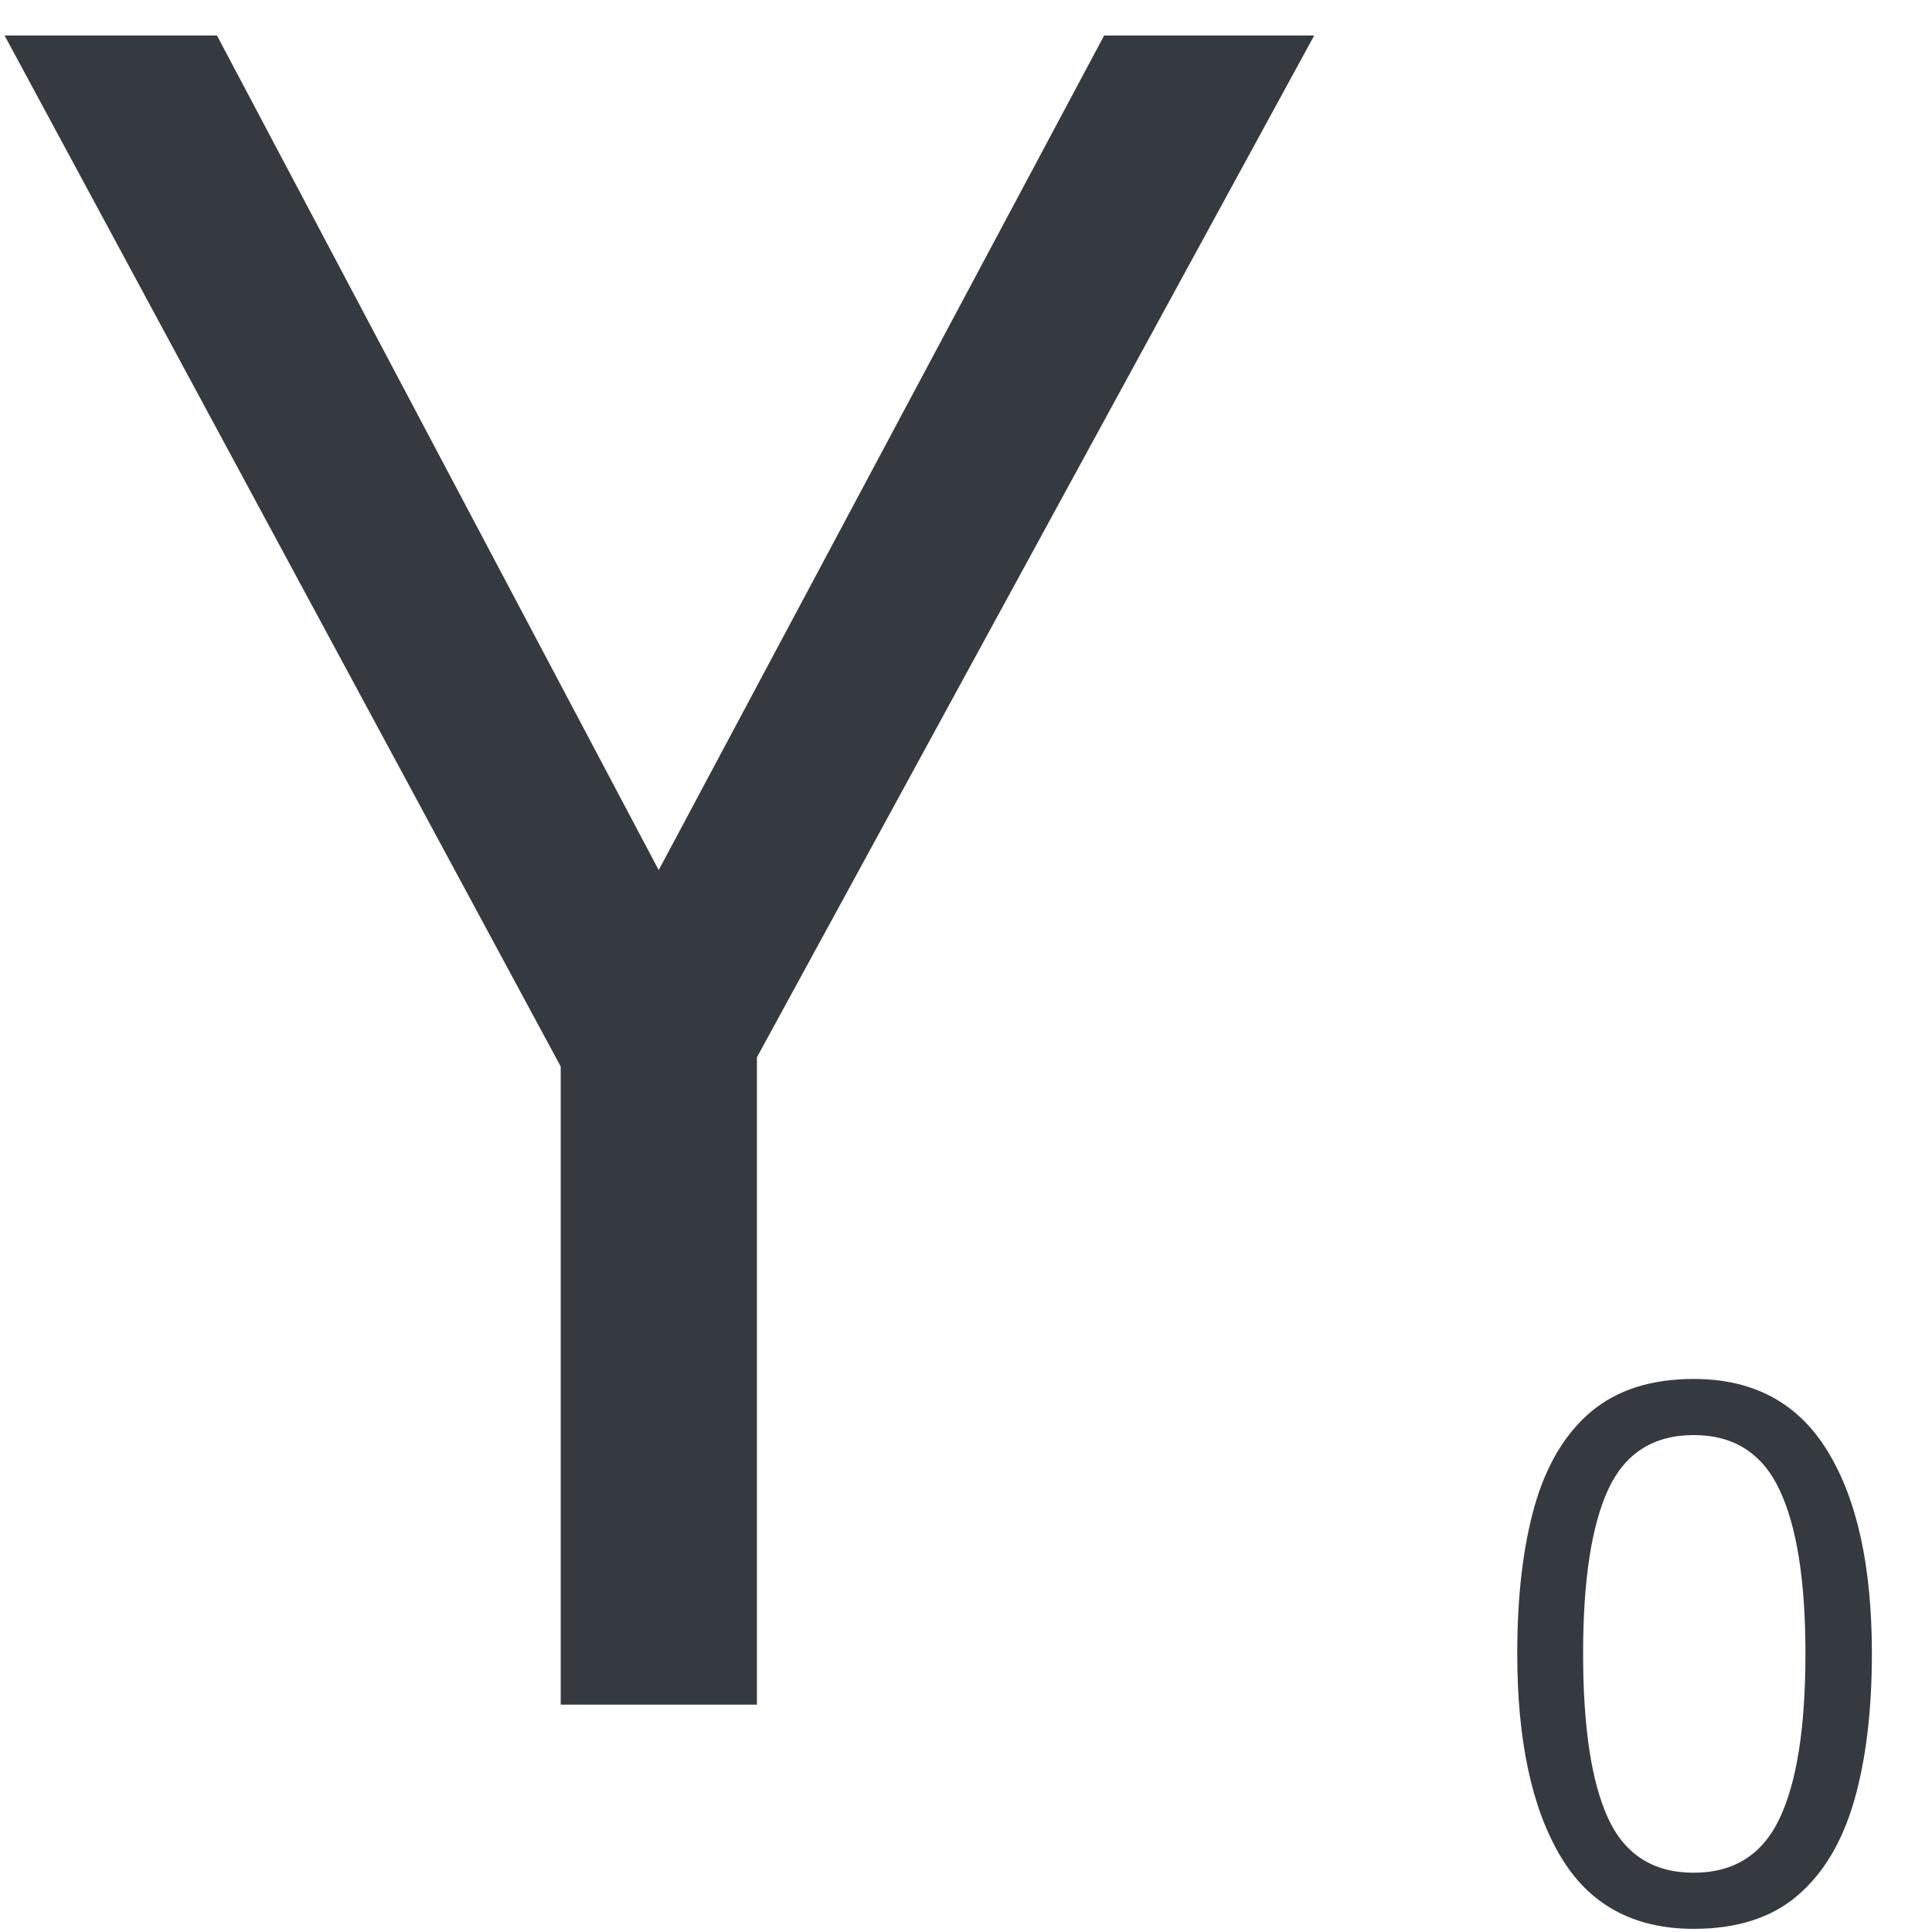
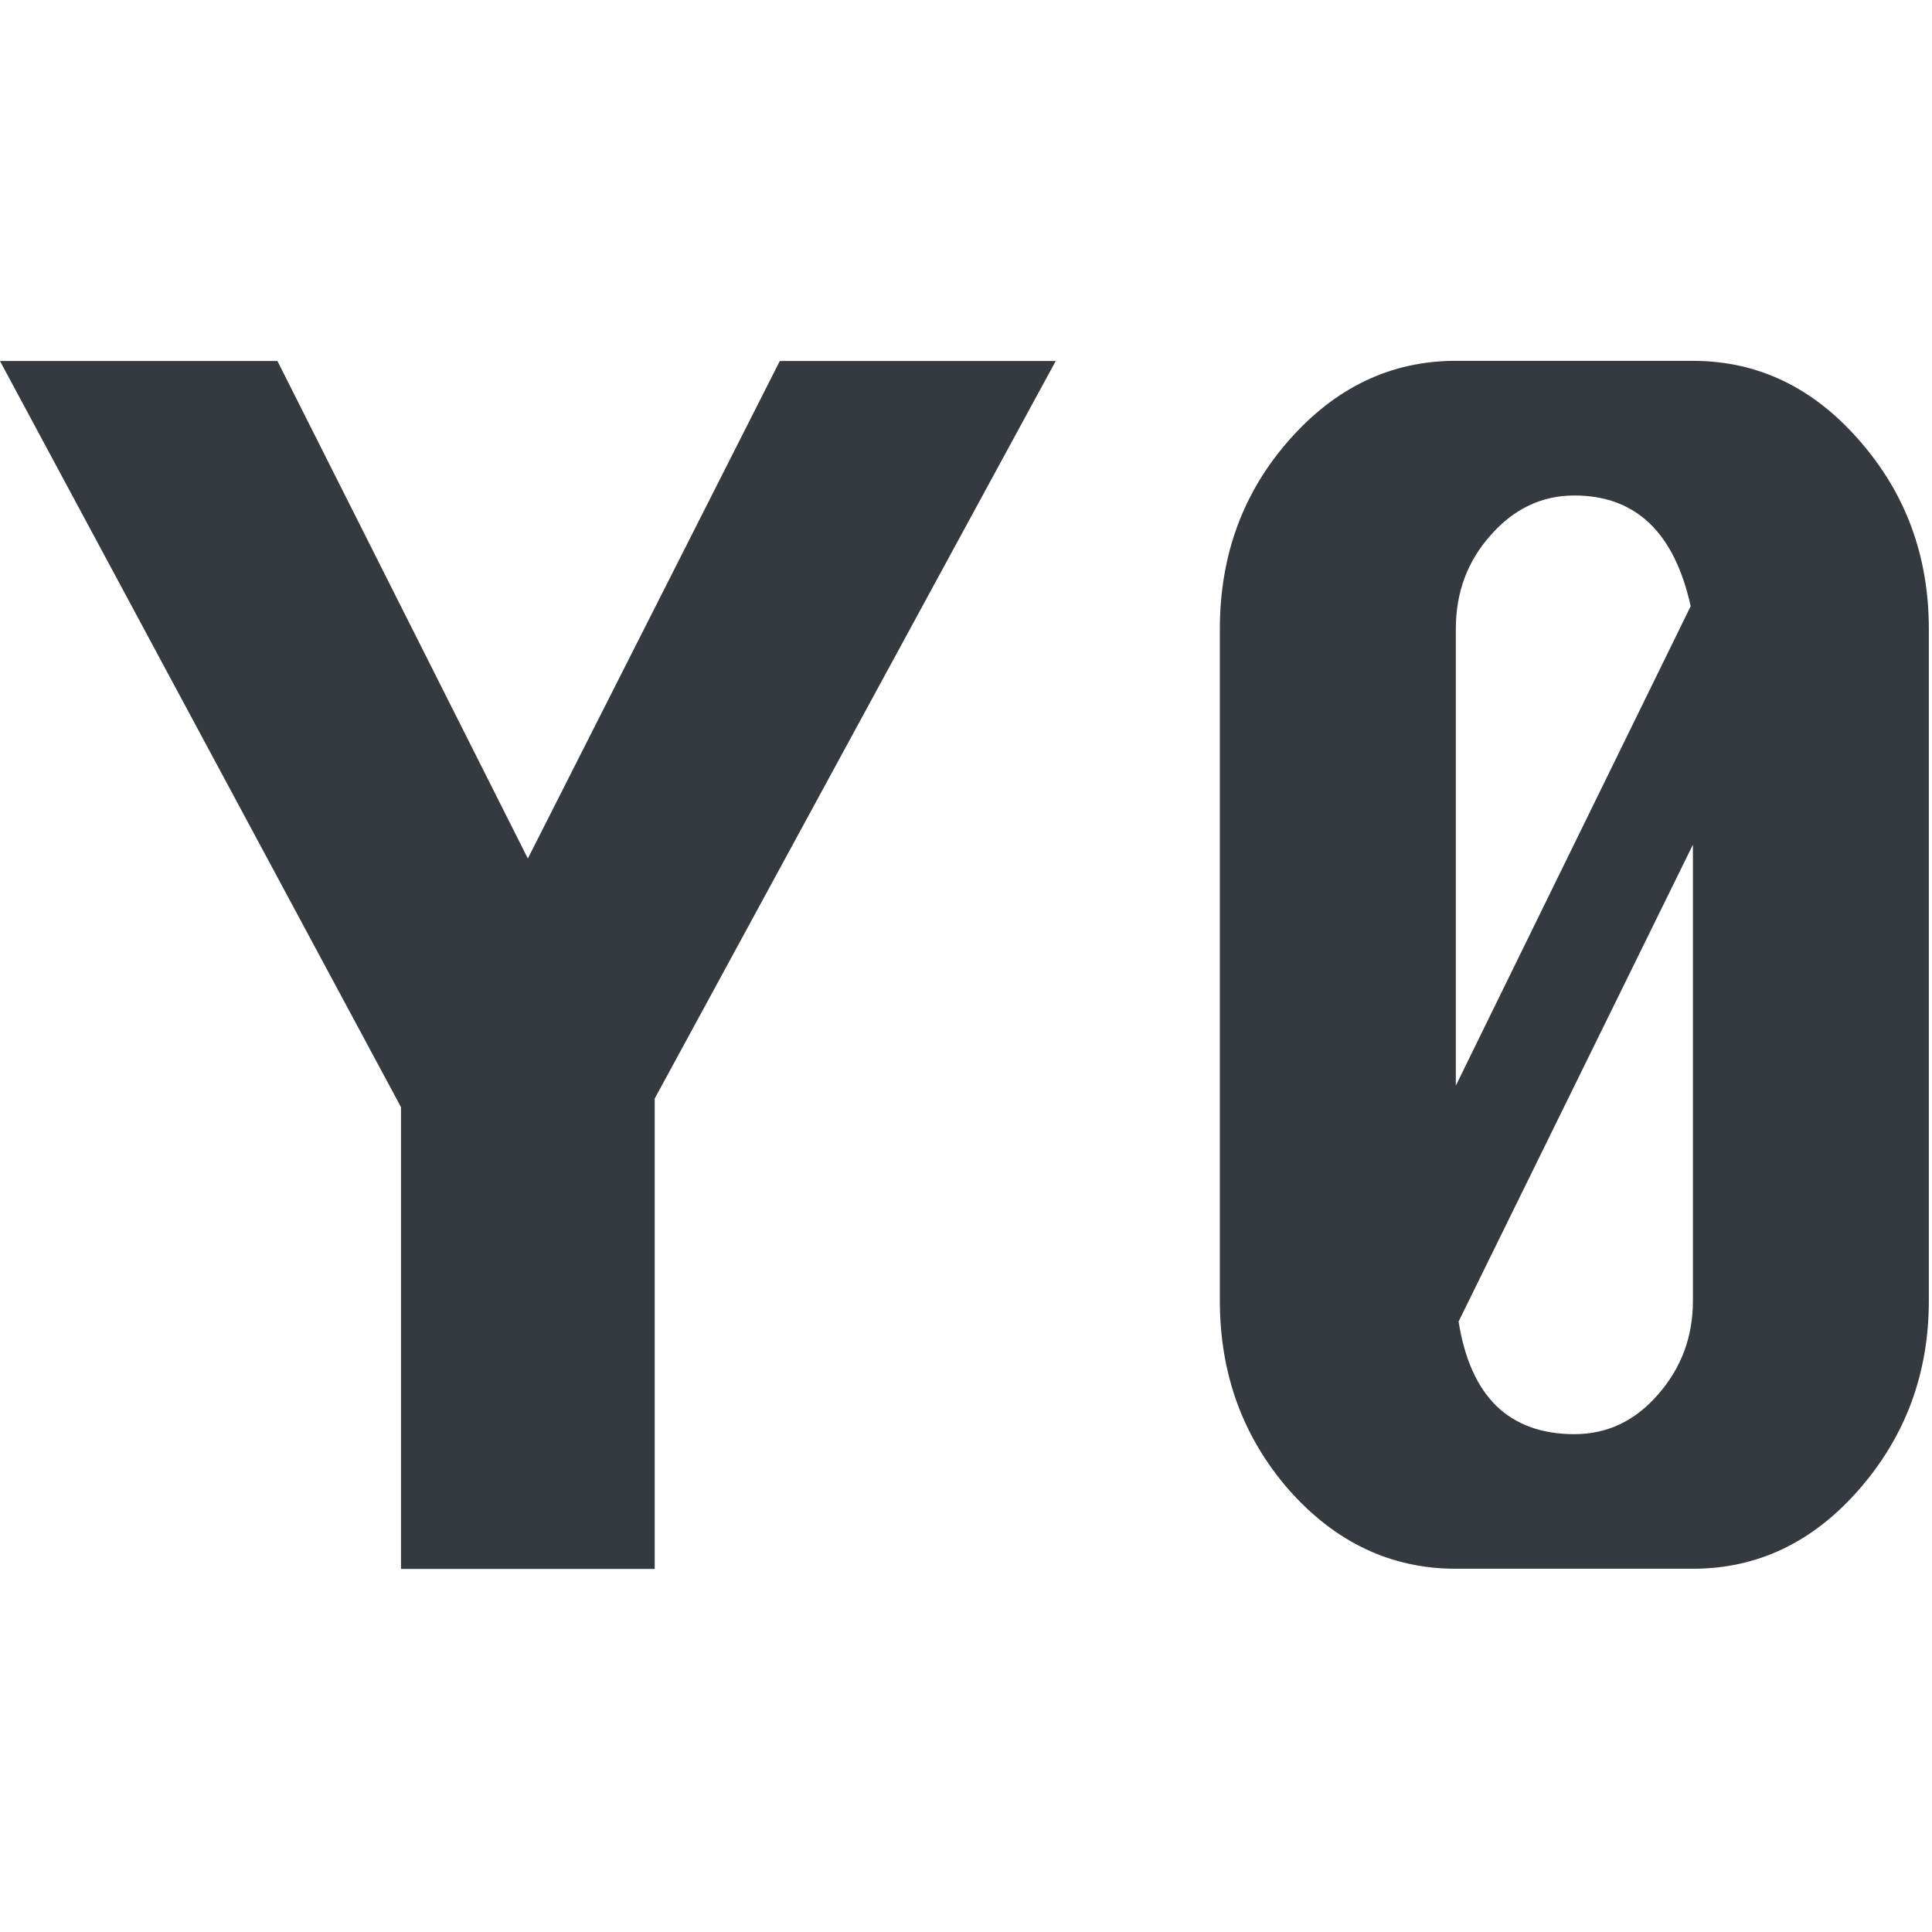
- <svg xmlns="http://www.w3.org/2000/svg" version="1.1" id="svg2" viewBox="0 0 16 16" height="16" width="16">
-   <defs id="defs4" />
-   <g style="display:none" id="layer2" transform="translate(0,-161.1653)">
-     <rect y="-6.9250491e-05" x="0" height="177.165" width="177.165" id="rect4140" style="opacity:0.573;fill:#353a40;fill-opacity:1;stroke:#353a40;stroke-width:1;stroke-miterlimit:4;stroke-dasharray:none;stroke-opacity:1" />
+ <svg xmlns="http://www.w3.org/2000/svg" width="16" height="16" version="1.1" viewBox="0 0 16 16">
+   <g transform="translate(0 -161.17)" display="none">
+     <rect y="-6.925e-5" width="177.17" height="177.17" fill="#353a40" opacity=".573" stroke="#353a40" />
  </g>
-   <g style="display:inline;fill:#353a40;fill-opacity:1" transform="matrix(0.1032782,0,0,0.1032796,-1.252162,-91.53873)" id="layer1">
-     <g transform="translate(-12.0054,-9.115504)" id="g4152" style="fill:#353a40;fill-opacity:1">
-       <text xml:space="preserve" style="font-style:normal;font-variant:normal;font-weight:normal;font-stretch:normal;font-size:40px;line-height:125%;font-family:opensans;-inkscape-font-specification:opensans;letter-spacing:0px;word-spacing:0px;fill:#353a40;fill-opacity:1;stroke:none;stroke-width:1px;stroke-linecap:butt;stroke-linejoin:miter;stroke-opacity:1" x="24.496" y="1032.123" id="text4136">
-         <tspan id="tspan4138" x="24.496" y="1032.123" style="font-size:187.5px;fill:#353a40;fill-opacity:1">Y</tspan>
+   <g transform="matrix(.10328 0 0 .10328 -1.5595 -91.539)">
+     <g transform="translate(-14.981 -9.1155)">
+       <text x="30.08" y="1021.242" fill="#353a40" font-family="opensans" font-size="28.94px" letter-spacing="0px" stroke-width=".724px" word-spacing="0px" style="line-height:0%" xml:space="preserve">
+         <tspan x="30.08" y="1021.242" fill="#353a40" font-family="sans-serif" font-size="135.66px" font-weight="bold" stroke-width=".724px">Y</tspan>
      </text>
-       <text xml:space="preserve" style="font-style:normal;font-weight:normal;font-size:40px;line-height:125%;font-family:sans-serif;letter-spacing:0px;word-spacing:0px;fill:#353a40;fill-opacity:1;stroke:none;stroke-width:1px;stroke-linecap:butt;stroke-linejoin:miter;stroke-opacity:1" x="142.857" y="1049.505" id="text4148">
-         <tspan id="tspan4150" x="142.857" y="1049.505" style="font-size:60px;fill:#353a40;fill-opacity:1">0</tspan>
-       </text>
+       <rect x="30.08" y="895.44" width="154.92" height="154.92" fill="none" />
+       <g transform="matrix(1.895 0 0 2.1524 -3693.4 426.67)" fill="#353a40" stroke-width="1px">
+         <path d="m2026.5 231.23h10.031q4.102 0 7.031 2.953 2.953 2.953 2.953 7.031v25.031q0 4.055-2.953 7.031-2.93 2.953-7.031 2.953h-10.031q-4.102 0-7.055-2.93-2.93-2.953-2.93-7.055v-25.031q0-4.102 2.93-7.031 2.953-2.953 7.055-2.953zm0.117 35.789q0.375 2.086 1.594 3.141 1.242 1.055 3.305 1.055 2.086 0 3.539-1.477 1.477-1.477 1.477-3.492v-16.992zm9.82-26.648q-1.031-4.125-4.922-4.125-2.062 0-3.539 1.477-1.476 1.453-1.476 3.492v17.016z" fill="#353a40" />
+       </g>
    </g>
  </g>
</svg>
